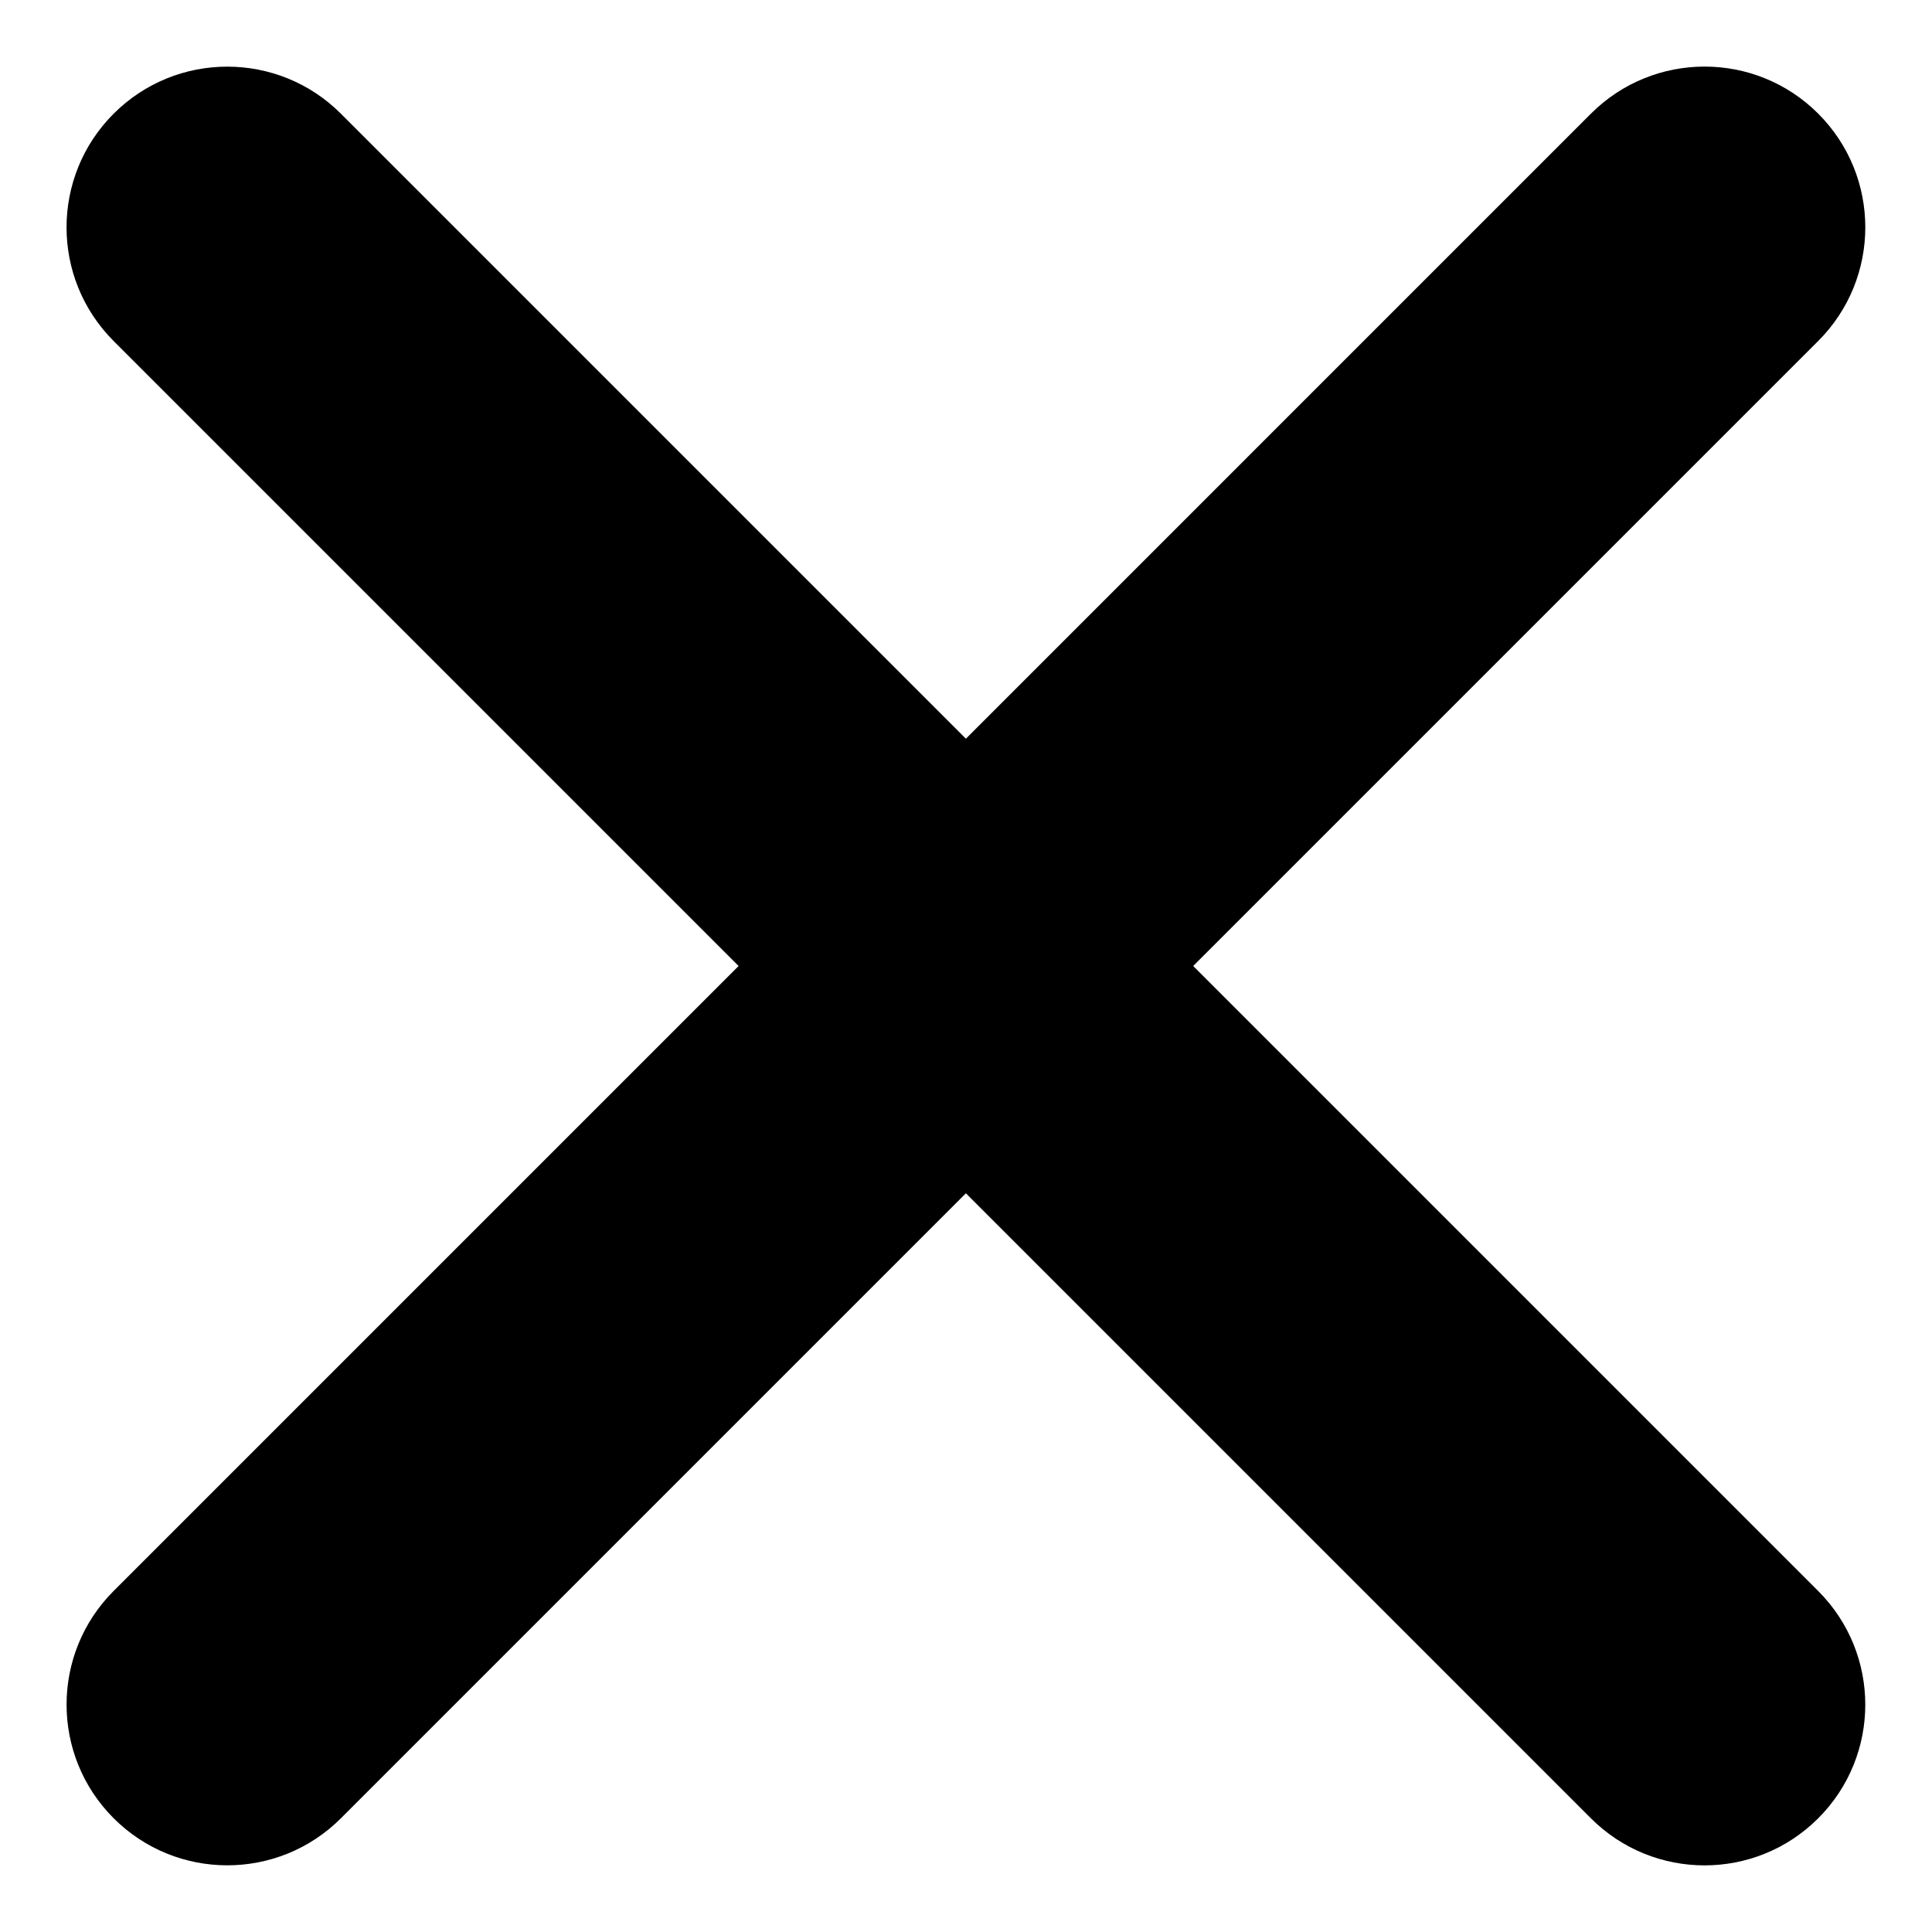
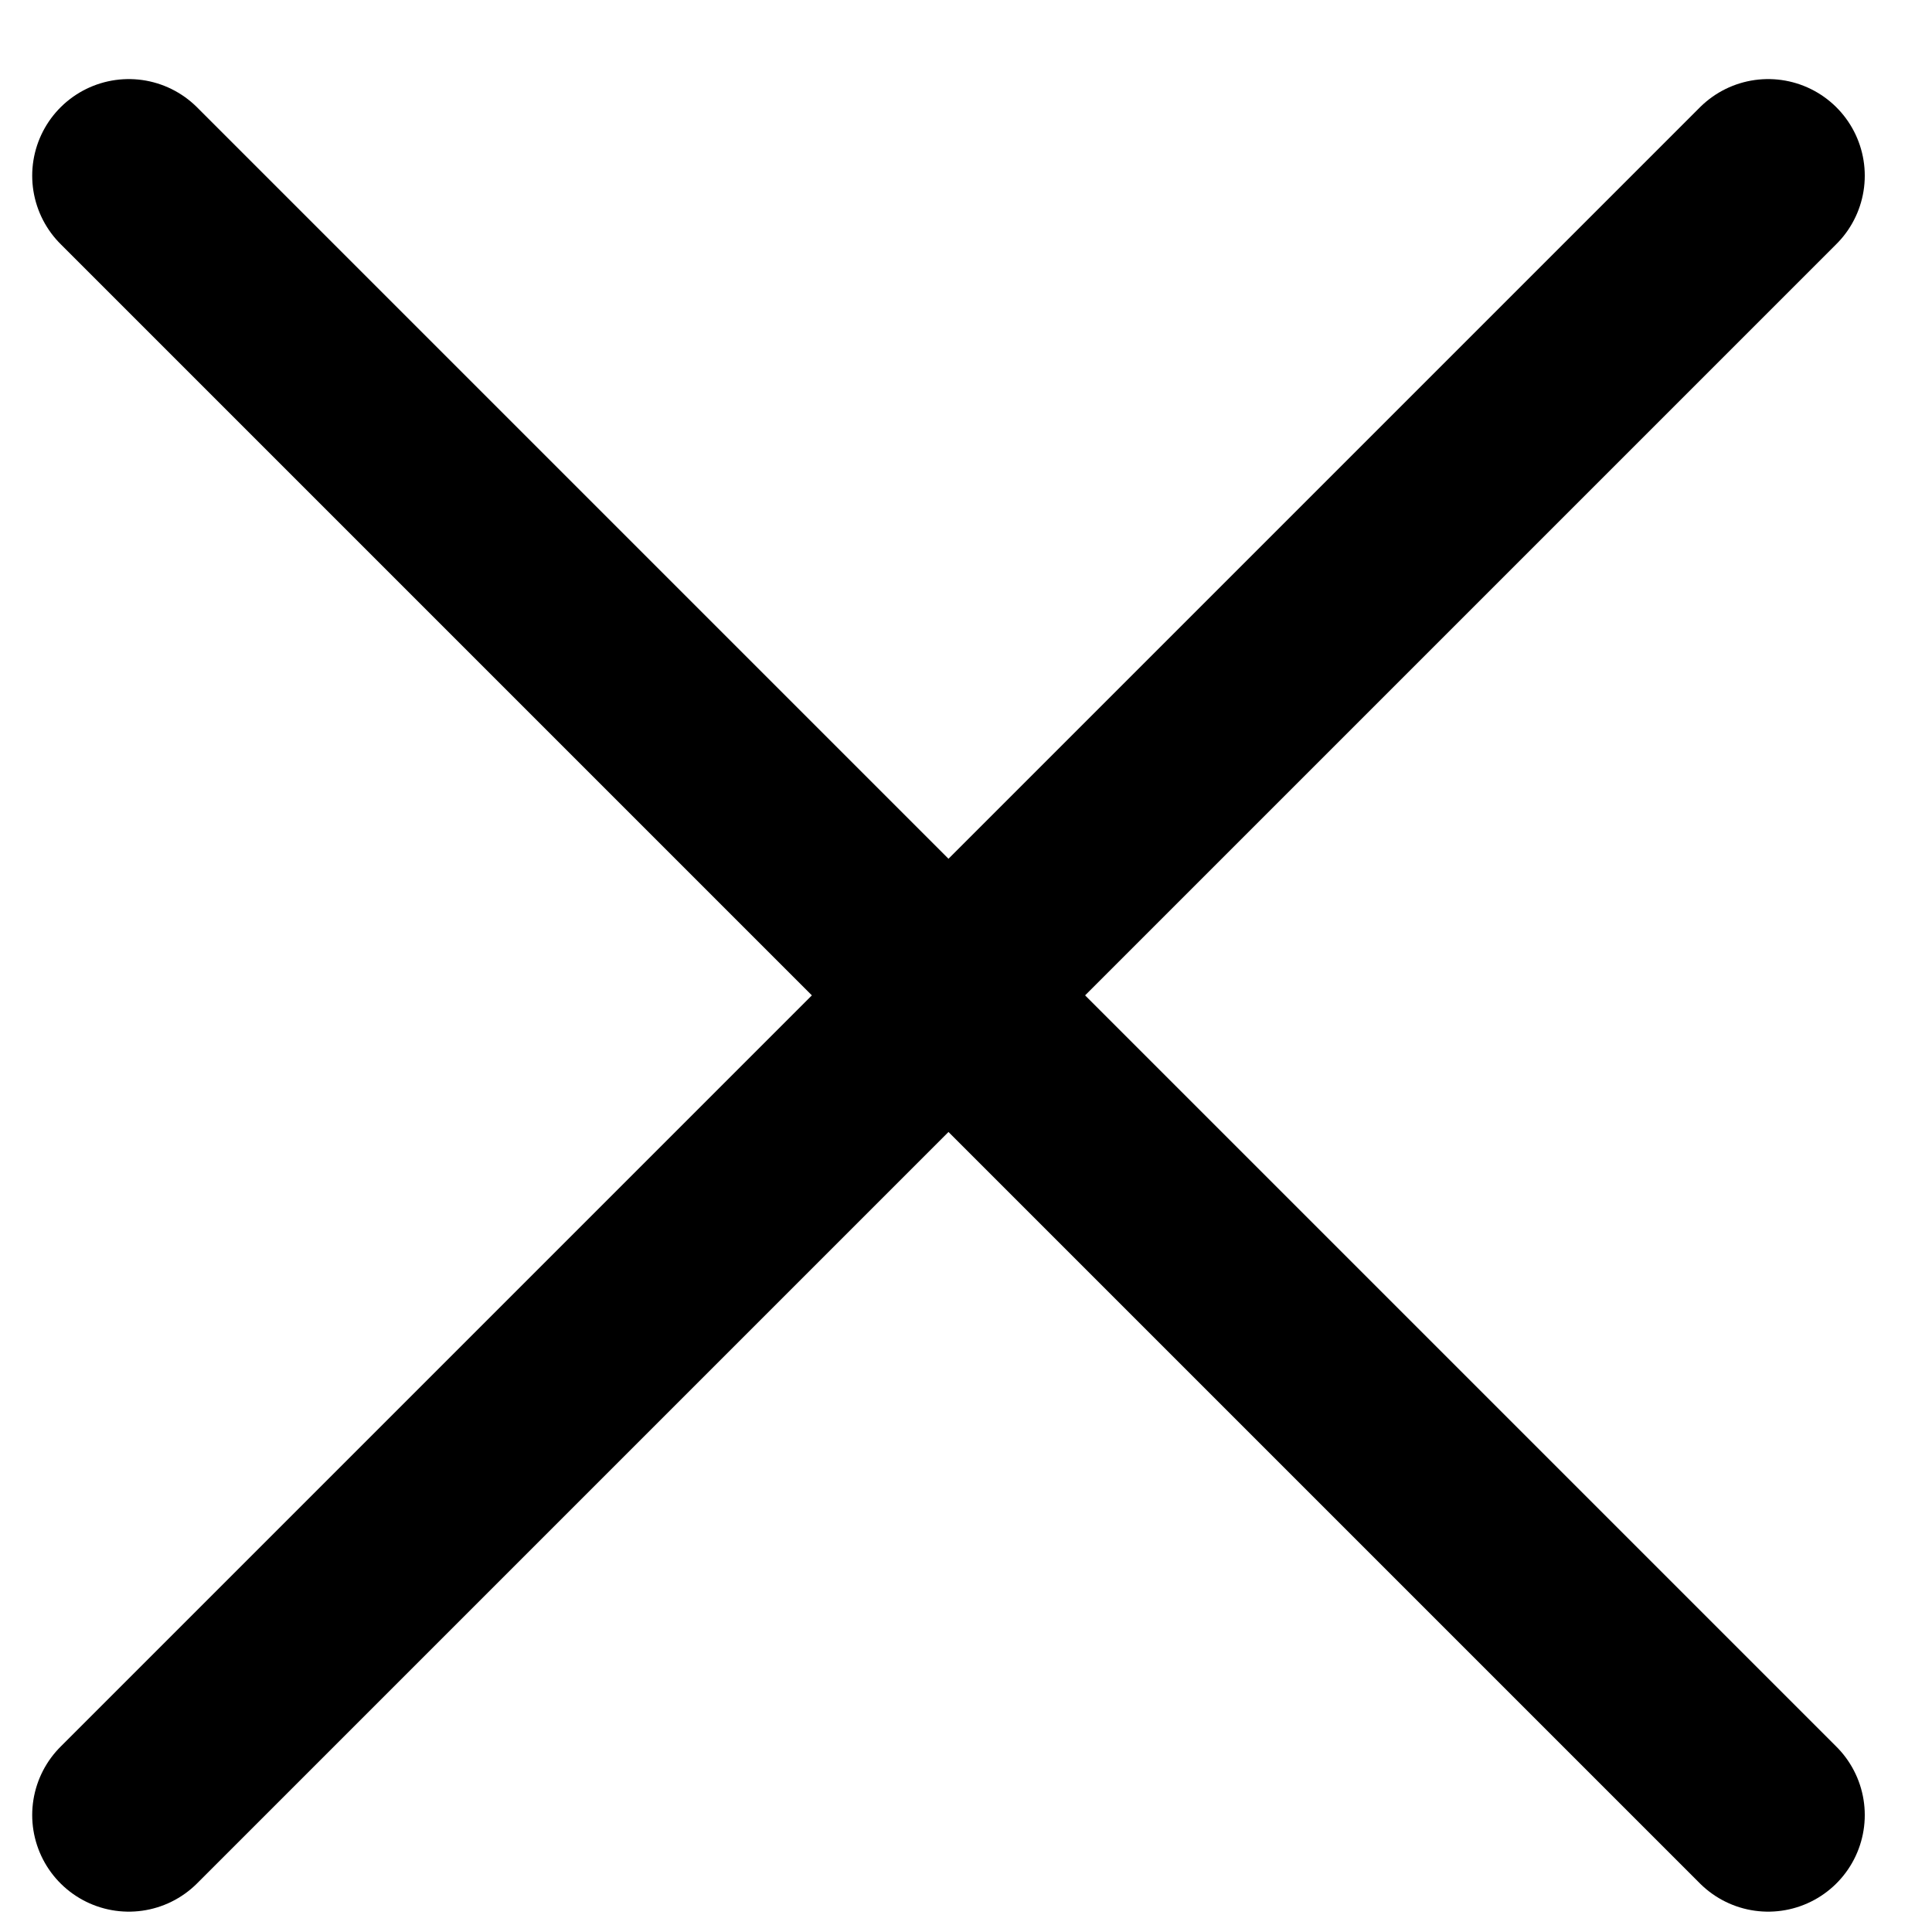
- <svg xmlns="http://www.w3.org/2000/svg" width="20.314" height="20.315" viewBox="0 0 20.314 20.315">
-   <rect width="25.348" height="3.38" rx="1.69" transform="rotate(45 1.194 2.885)" />
-   <rect width="25.348" height="3.38" rx="1.69" transform="rotate(-45 21.636 8.962)" />
+ <svg xmlns="http://www.w3.org/2000/svg" width="15" height="15" viewBox="0 0 15 15" fill="none">
+   <path d="M13.728 1.364L7.364 7.728M7.364 7.728L1 14.092M7.364 7.728L13.728 14.092M7.364 7.728L1 1.364" stroke="black" stroke-width="1.5" stroke-linecap="round" stroke-linejoin="round" />
</svg>
